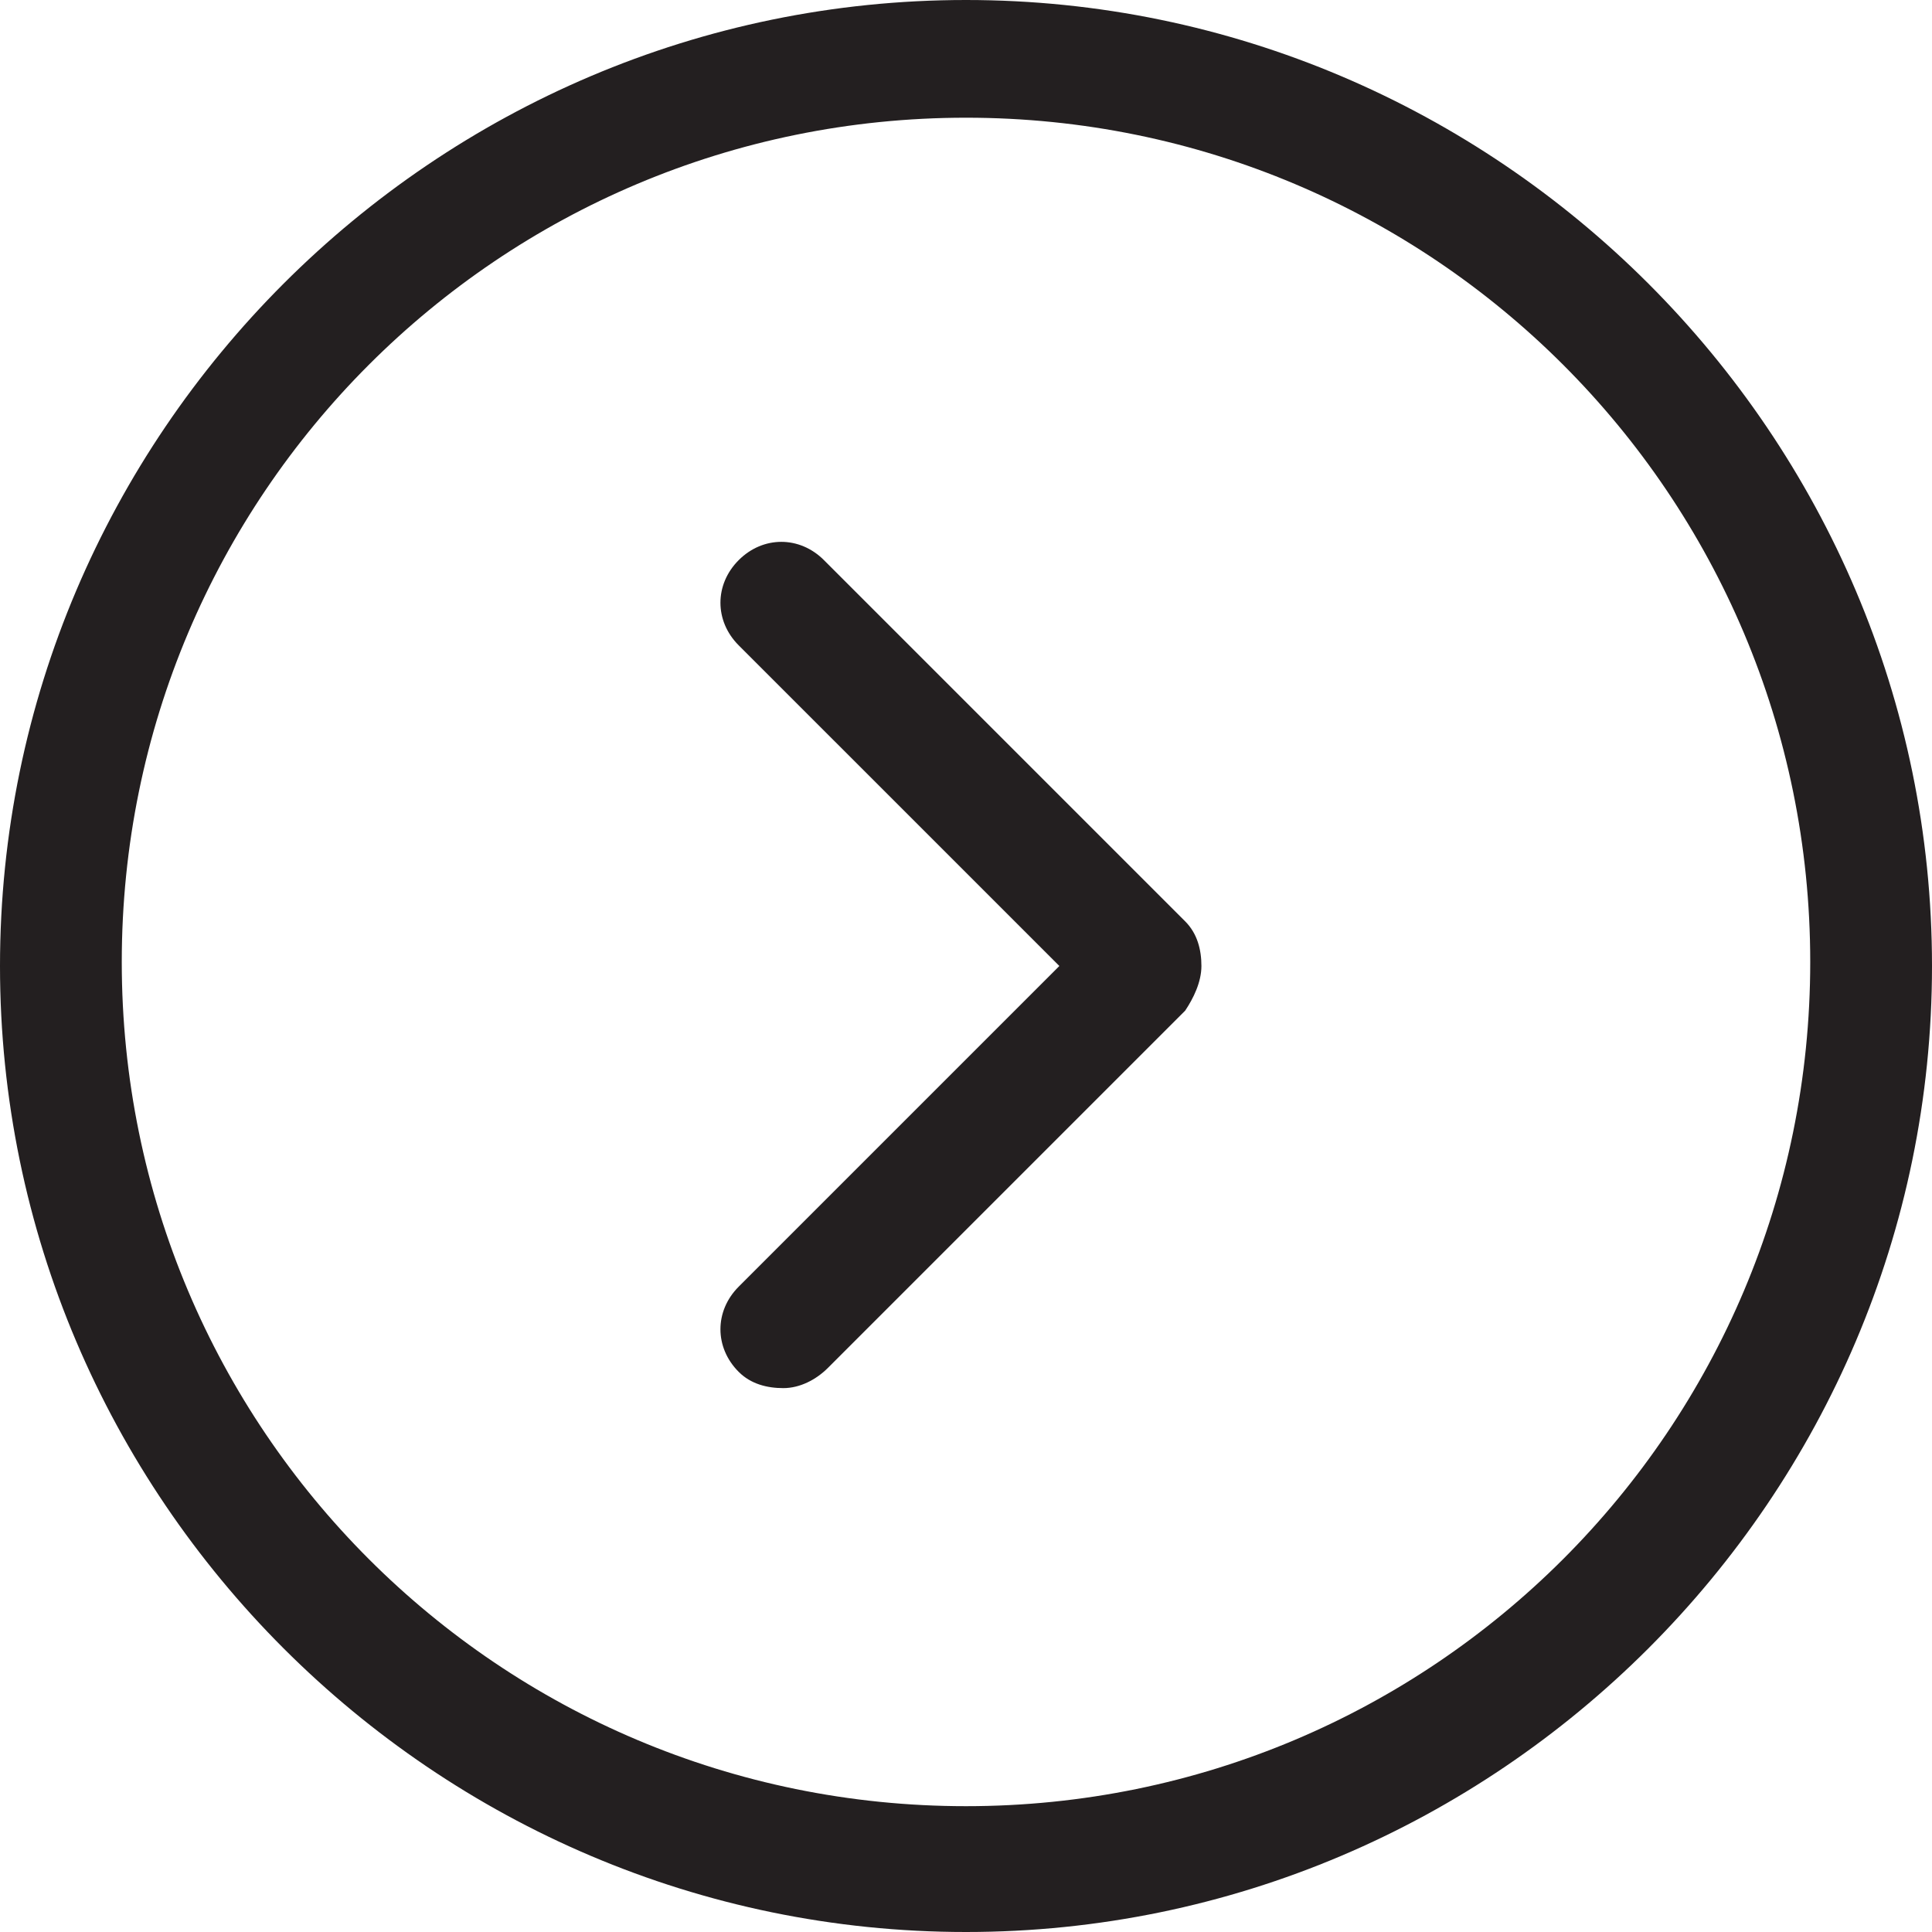
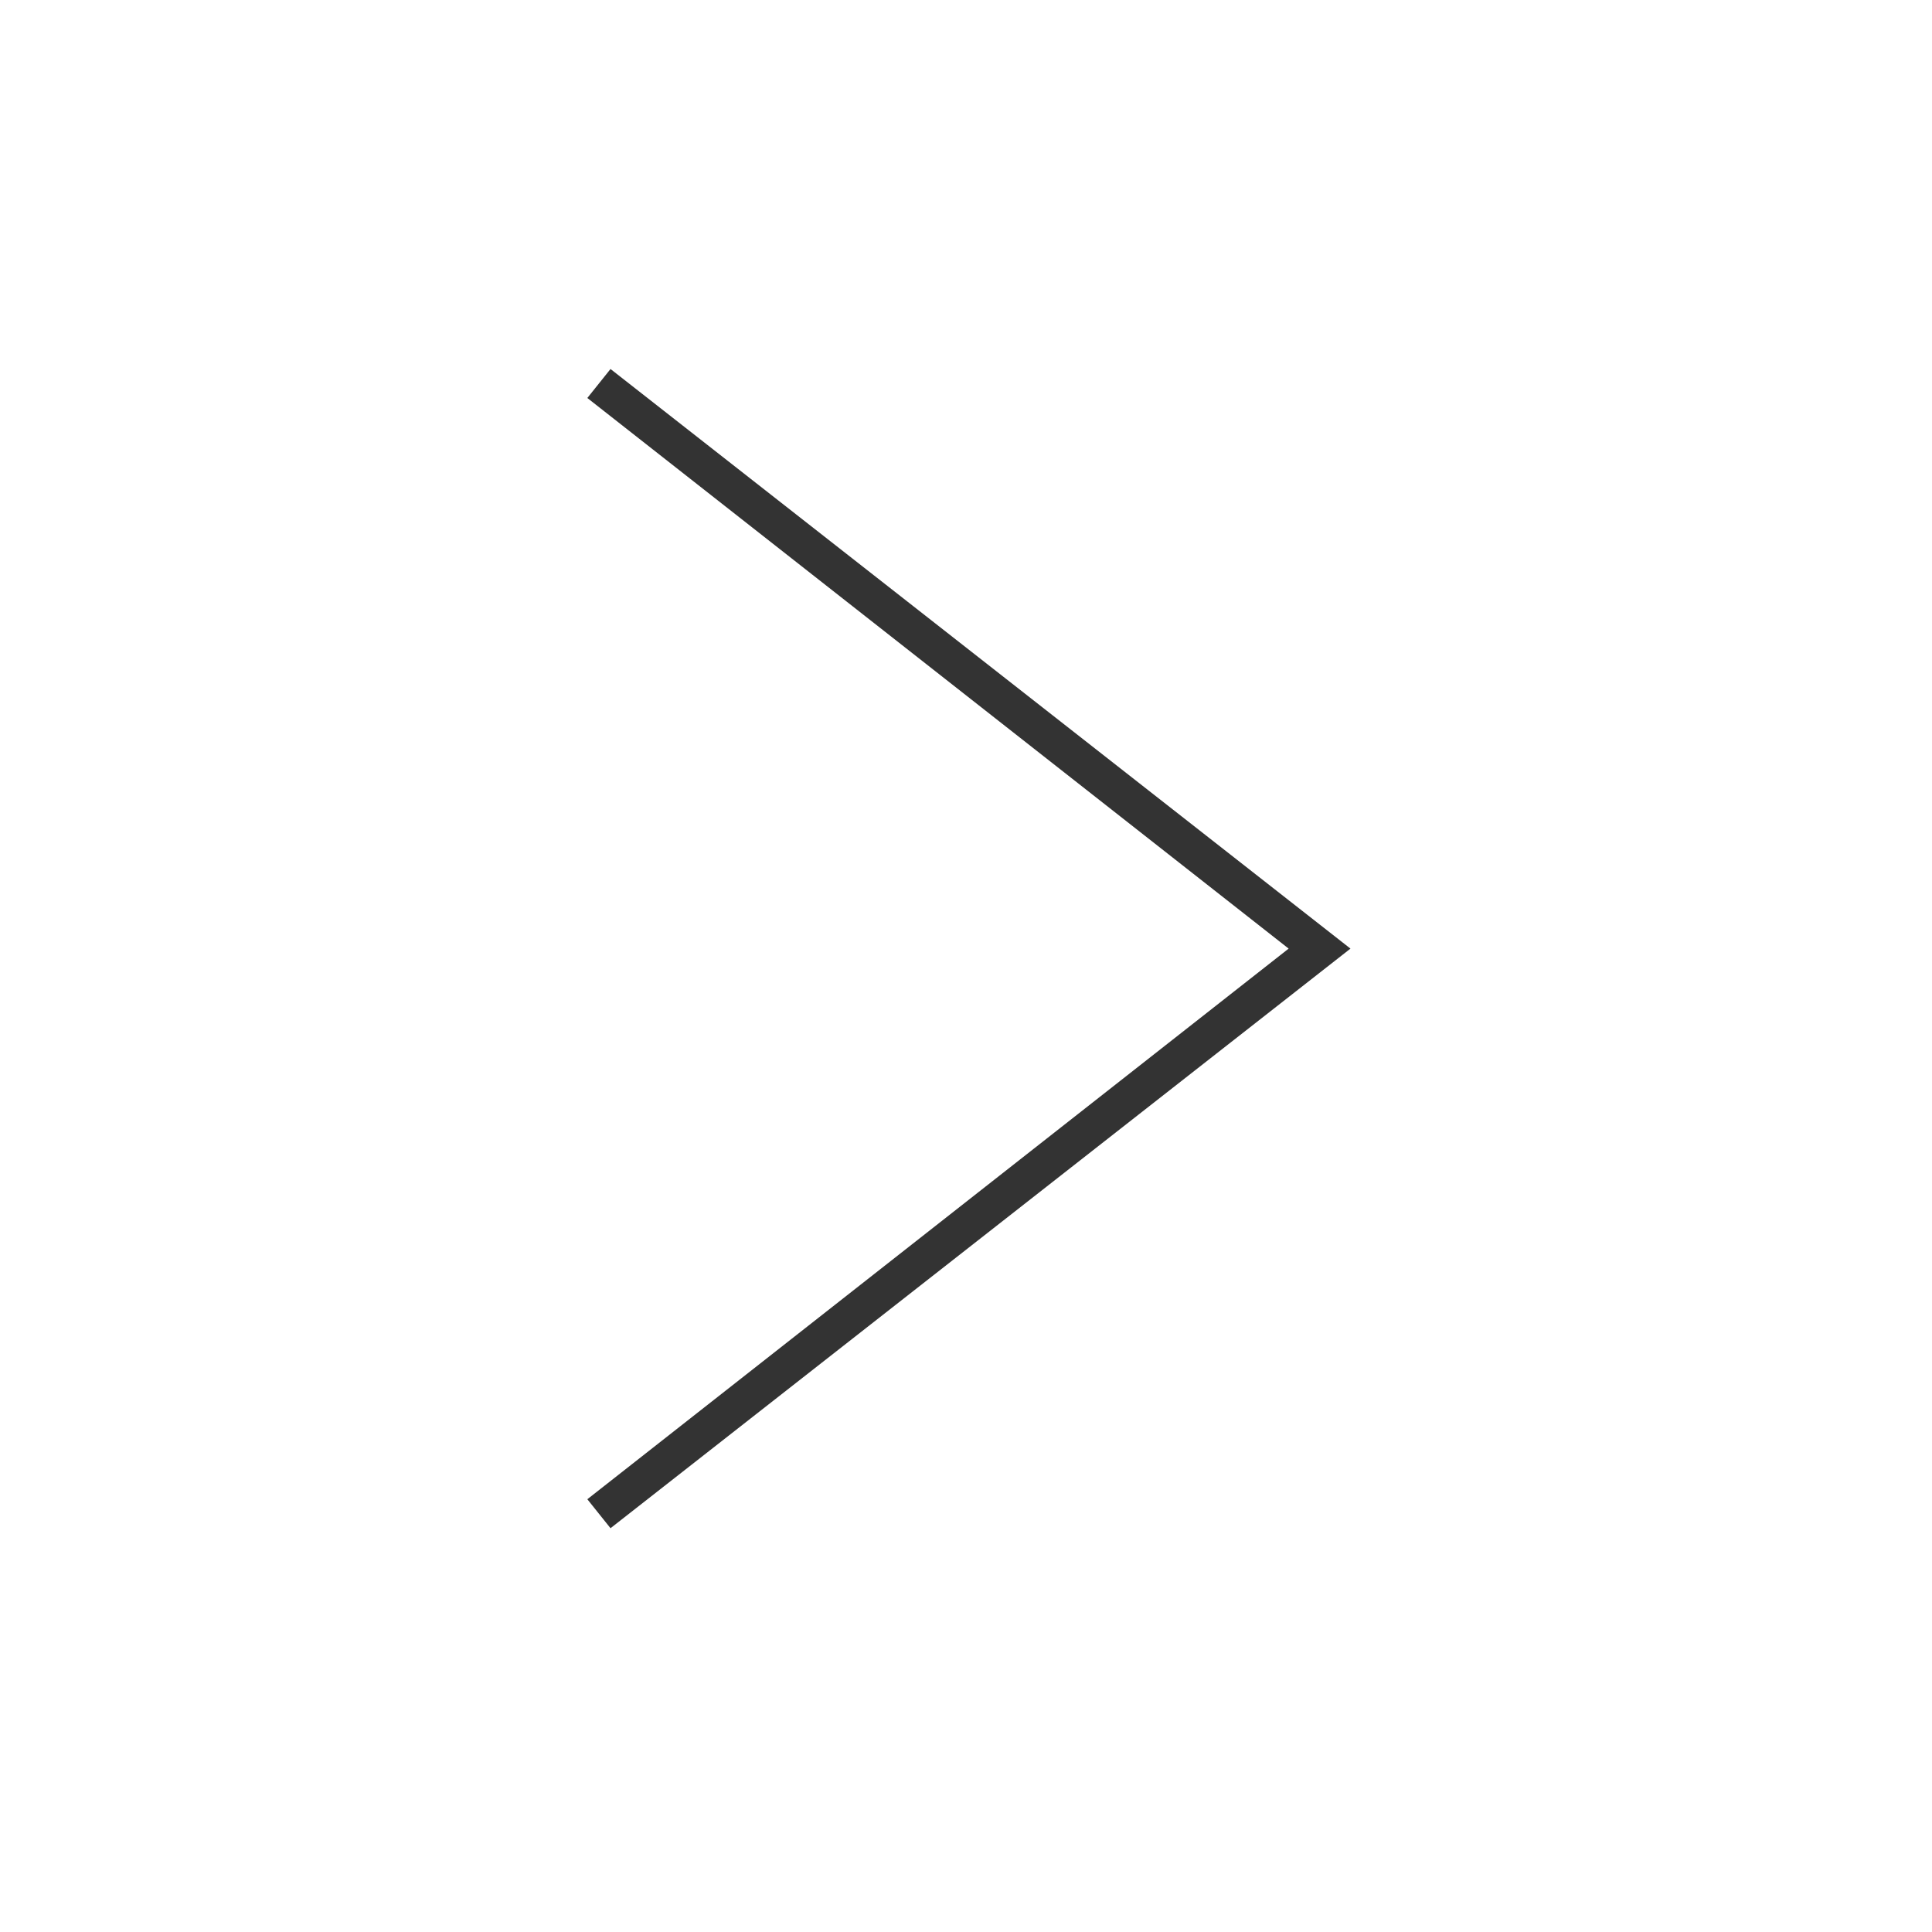
- <svg xmlns="http://www.w3.org/2000/svg" version="1.1" id="Capa_1" x="0px" y="0px" viewBox="0 0 508.82 508.82" style="enable-background:new 0 0 508.82 508.82;" xml:space="preserve">
-   <g>
-     <g>
-       <path style="fill:#231F20;" d="M254.41,508.82C114.378,508.82,0,394.442,0,254.41S114.378,0,254.41,0    s254.41,114.378,254.41,254.41S394.442,508.82,254.41,508.82z M254.41,31C131.481,31,32.069,130.412,32.069,253.341    s99.412,222.342,222.342,222.342s222.341-99.412,222.341-222.342S377.339,31,254.41,31z" />
-       <path style="fill:#231F20;" d="M206.307,365.581c-4.276,0-8.552-1.069-11.758-4.276c-6.414-6.414-6.414-16.034,0-22.448    l84.447-84.447l-84.447-84.447c-6.414-6.414-6.414-16.034,0-22.448c6.414-6.414,16.034-6.414,22.448,0l95.137,95.137    c3.207,3.207,4.276,7.483,4.276,11.758c0,4.276-2.138,8.552-4.276,11.758l-94.068,94.068    C214.859,363.443,210.583,365.581,206.307,365.581z" />
-     </g>
-   </g>
-   <g>
- </g>
-   <g>
- </g>
-   <g>
- </g>
-   <g>
- </g>
-   <g>
- </g>
-   <g>
- </g>
-   <g>
- </g>
-   <g>
- </g>
-   <g>
- </g>
-   <g>
- </g>
-   <g>
- </g>
-   <g>
- </g>
-   <g>
- </g>
-   <g>
- </g>
-   <g>
- </g>
+ <svg xmlns="http://www.w3.org/2000/svg" enable-background="new 0 0 100 100" id="Layer_1" version="1.1" viewBox="0 0 100 100" xml:space="preserve">
+   <polygon fill="#333" points="30.4,20.6 66.7,49.1 30.4,77.6 31.6,79.1 69.9,49.1 31.6,19.1 30.4,20.6 " />
</svg>
